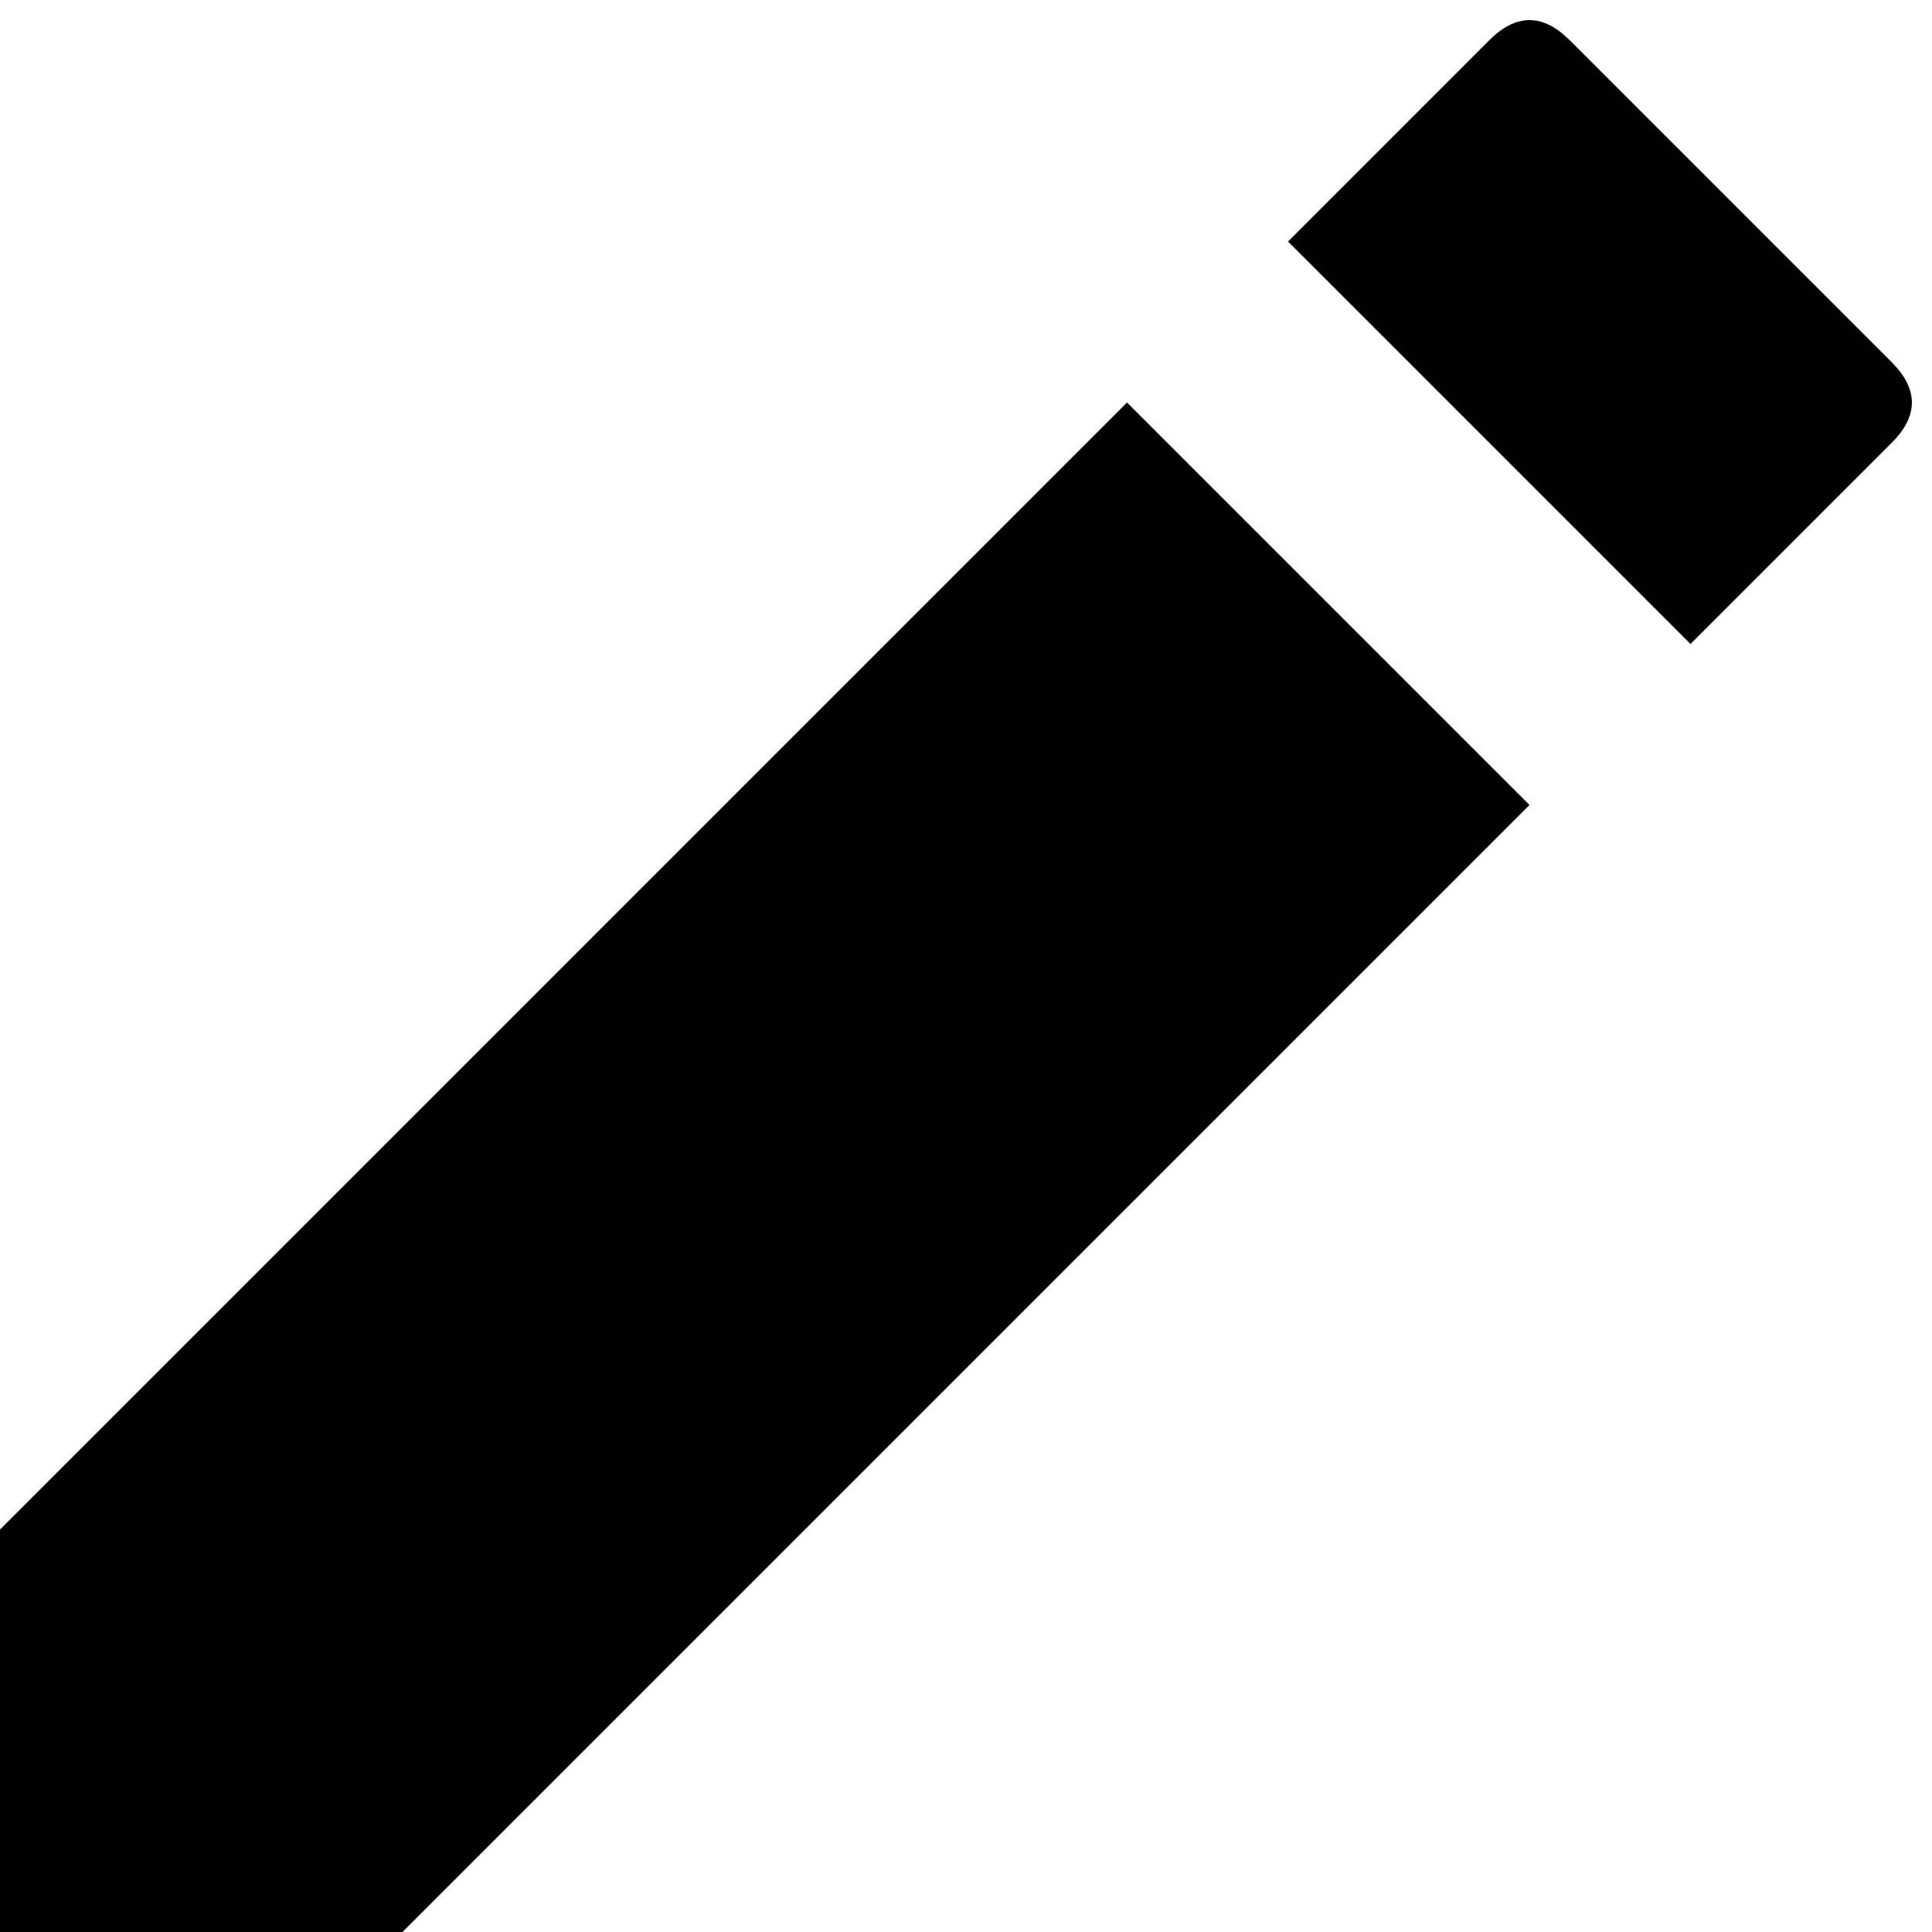
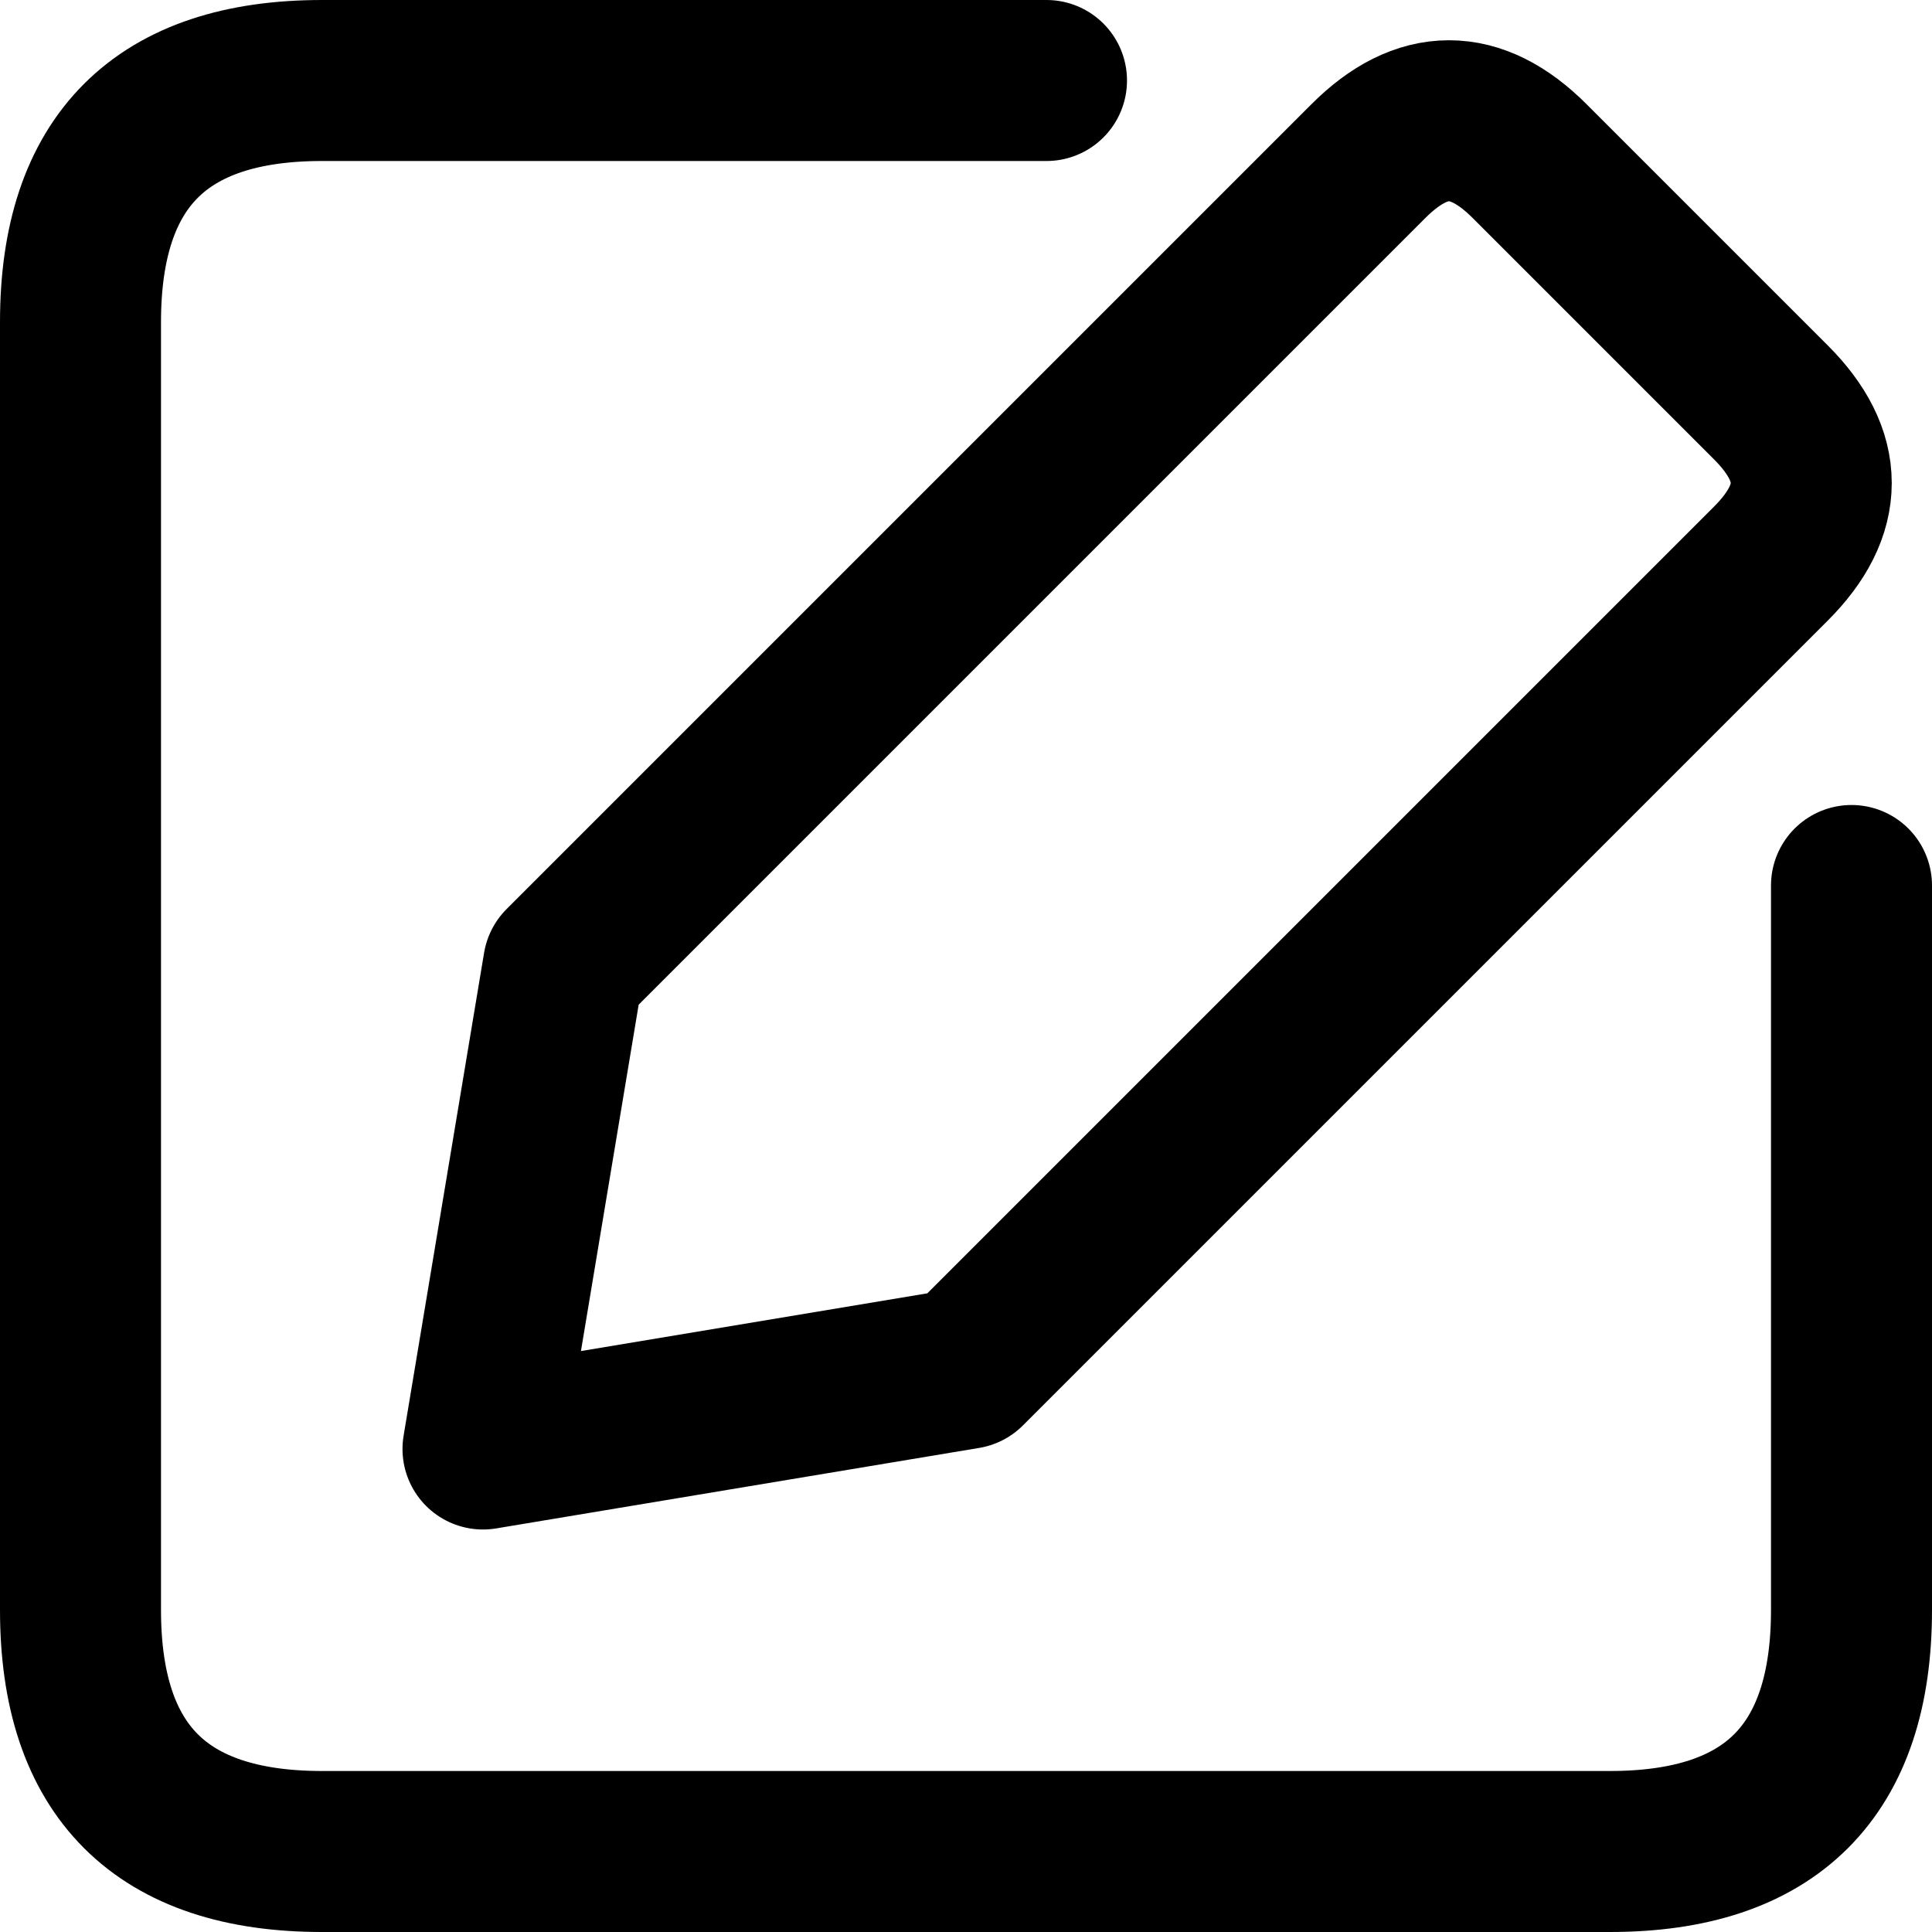
<svg xmlns="http://www.w3.org/2000/svg" viewBox="0 0 24 24">
-   <path d="M0 24l5 0l14 -14l-5 -5l-14 14l0 5z" fill-rule="evenodd" fill="currentColor" />
-   <path d="M16 3l5 5l2.5 -2.5q0.5 -0.5 0 -1l-4 -4q-0.5 -0.5 -1 0l-2.5 2.5z" fill-rule="eventodd" fill="currentColor" />
+   <path d="M13 1l-9 0q-3 0 -3 3l0 16q0 3 3 3l16 0q3 0 3 -3l0 -9" fill="none" stroke="currentColor" stroke-width="2" stroke-linecap="round" stroke-linejoin="round" />
+   <path d="M17 2l-10 10l-1 6l6 -1l10 -10q1 -1 0 -2l-3 -3q-1 -1 -2 0z" fill="none" stroke="currentColor" stroke-width="2" stroke-linecap="round" stroke-linejoin="round" />
</svg>
